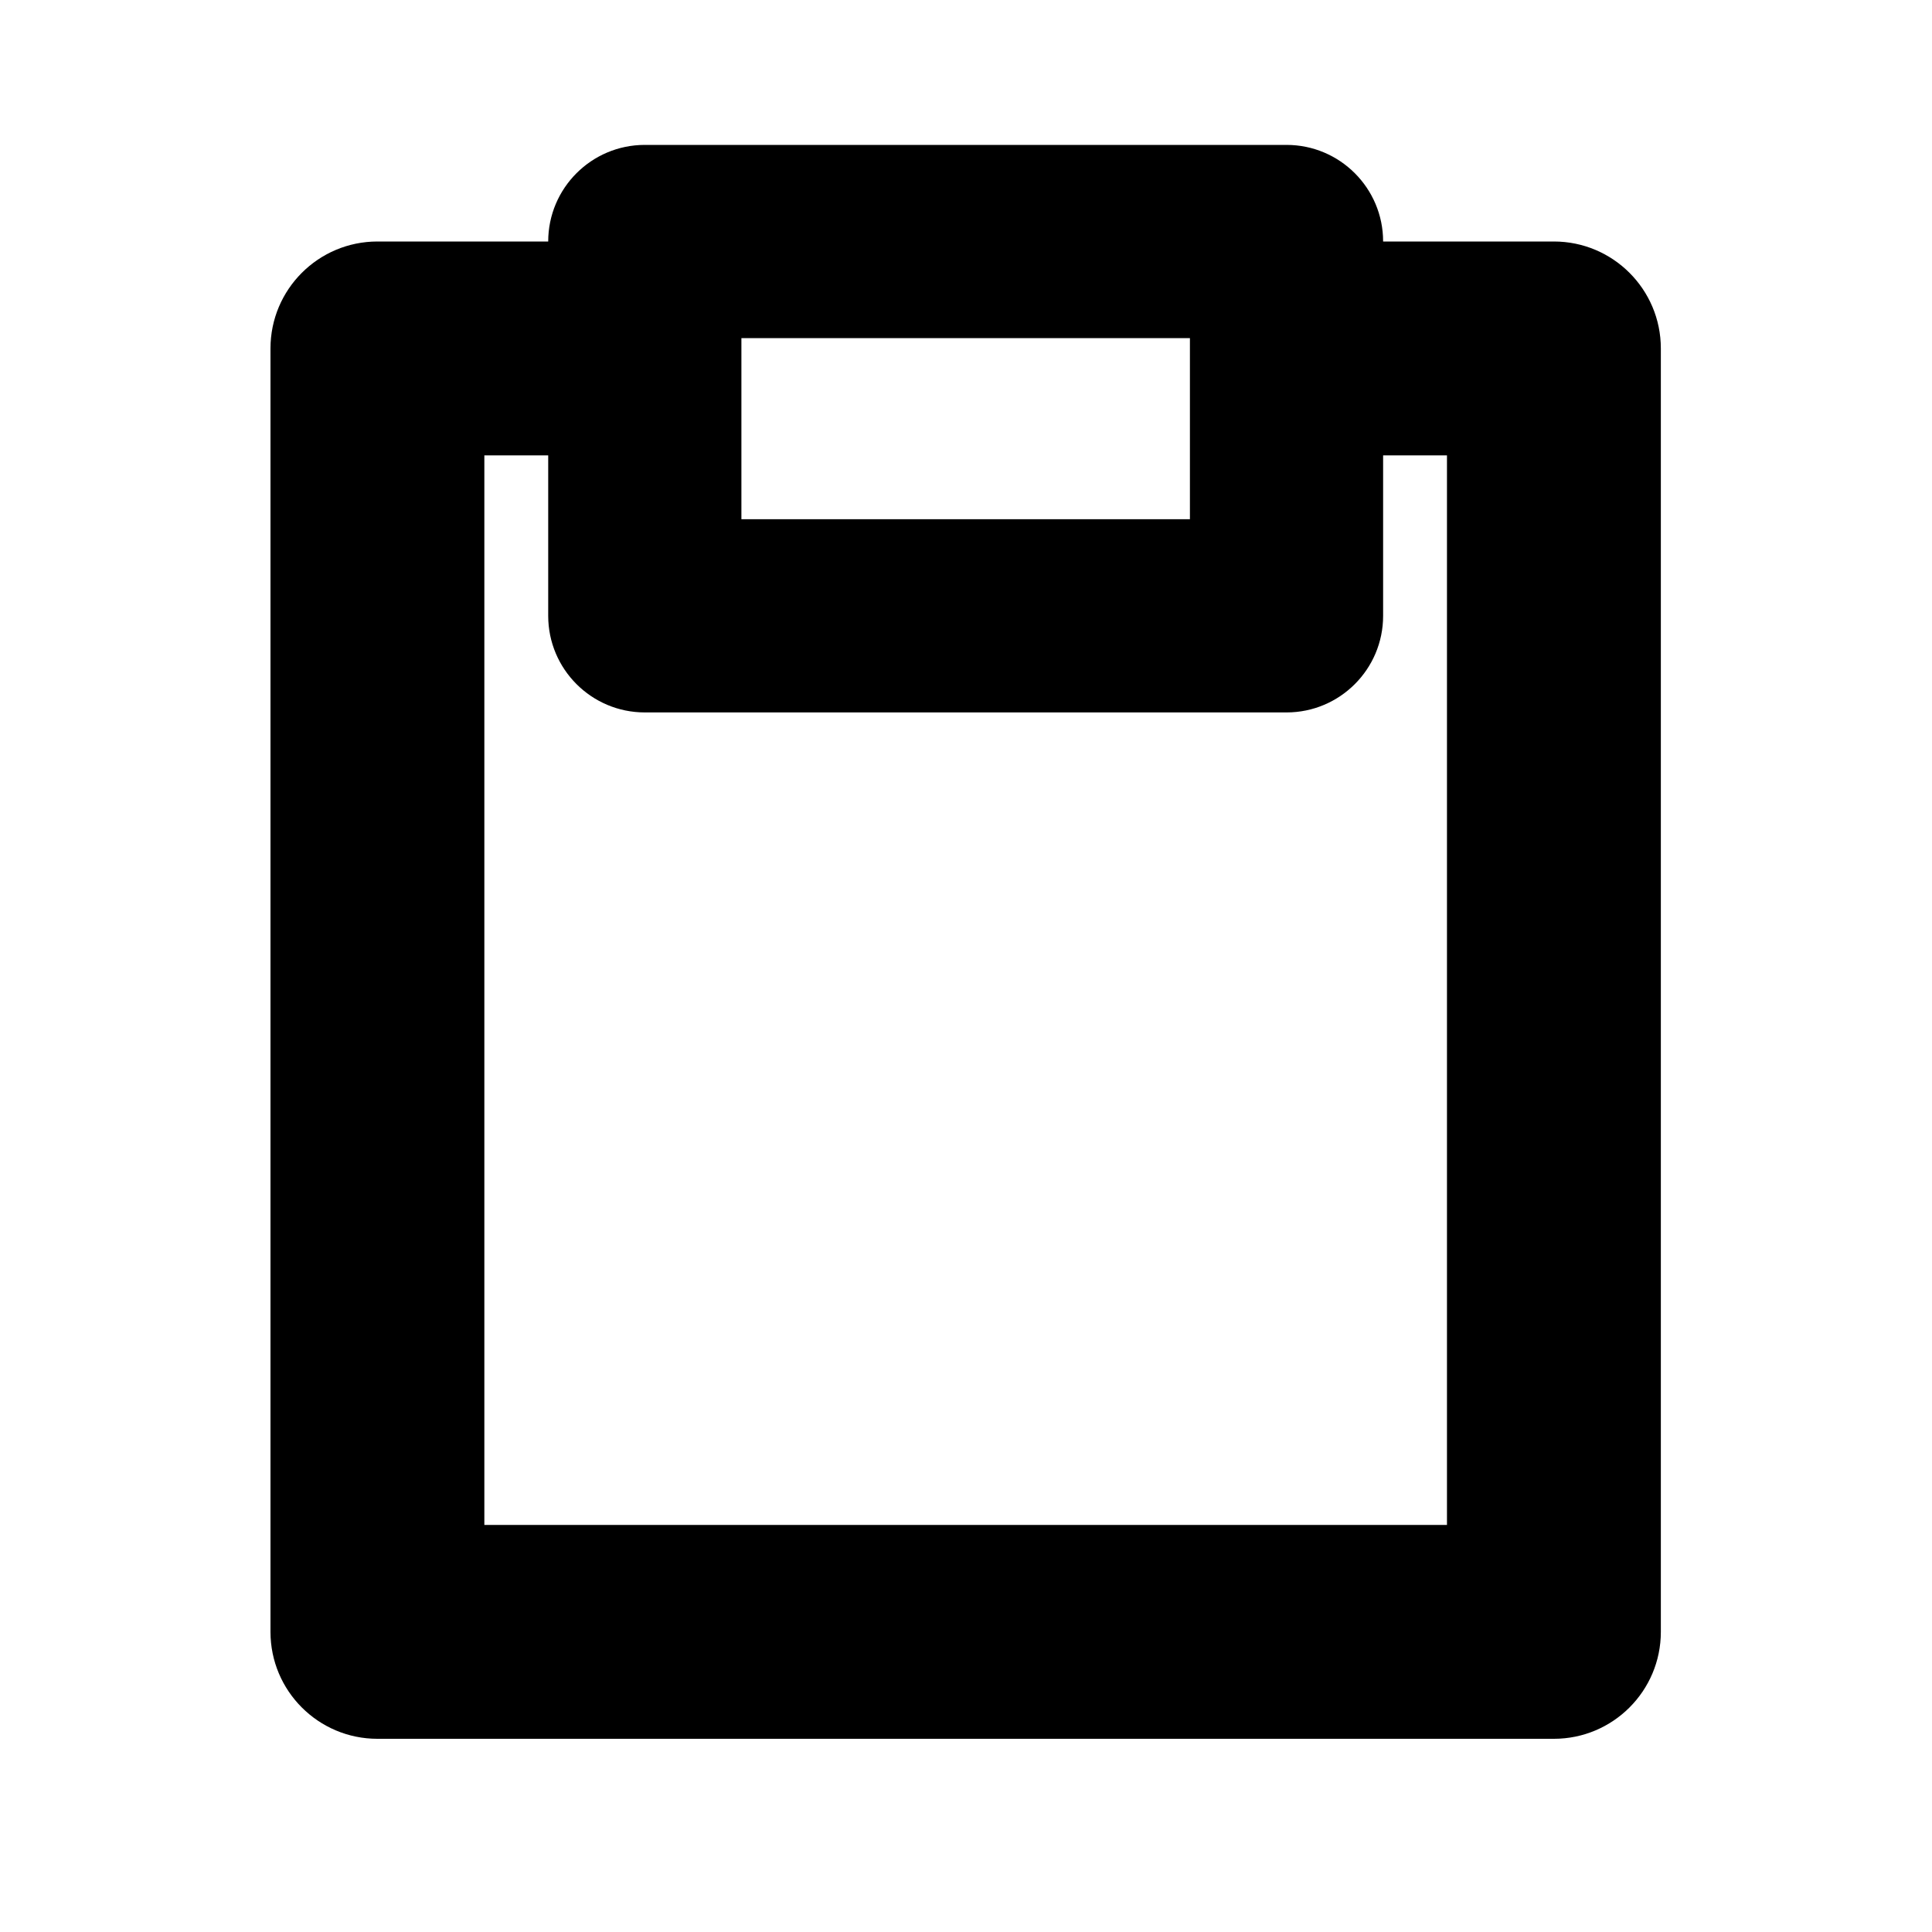
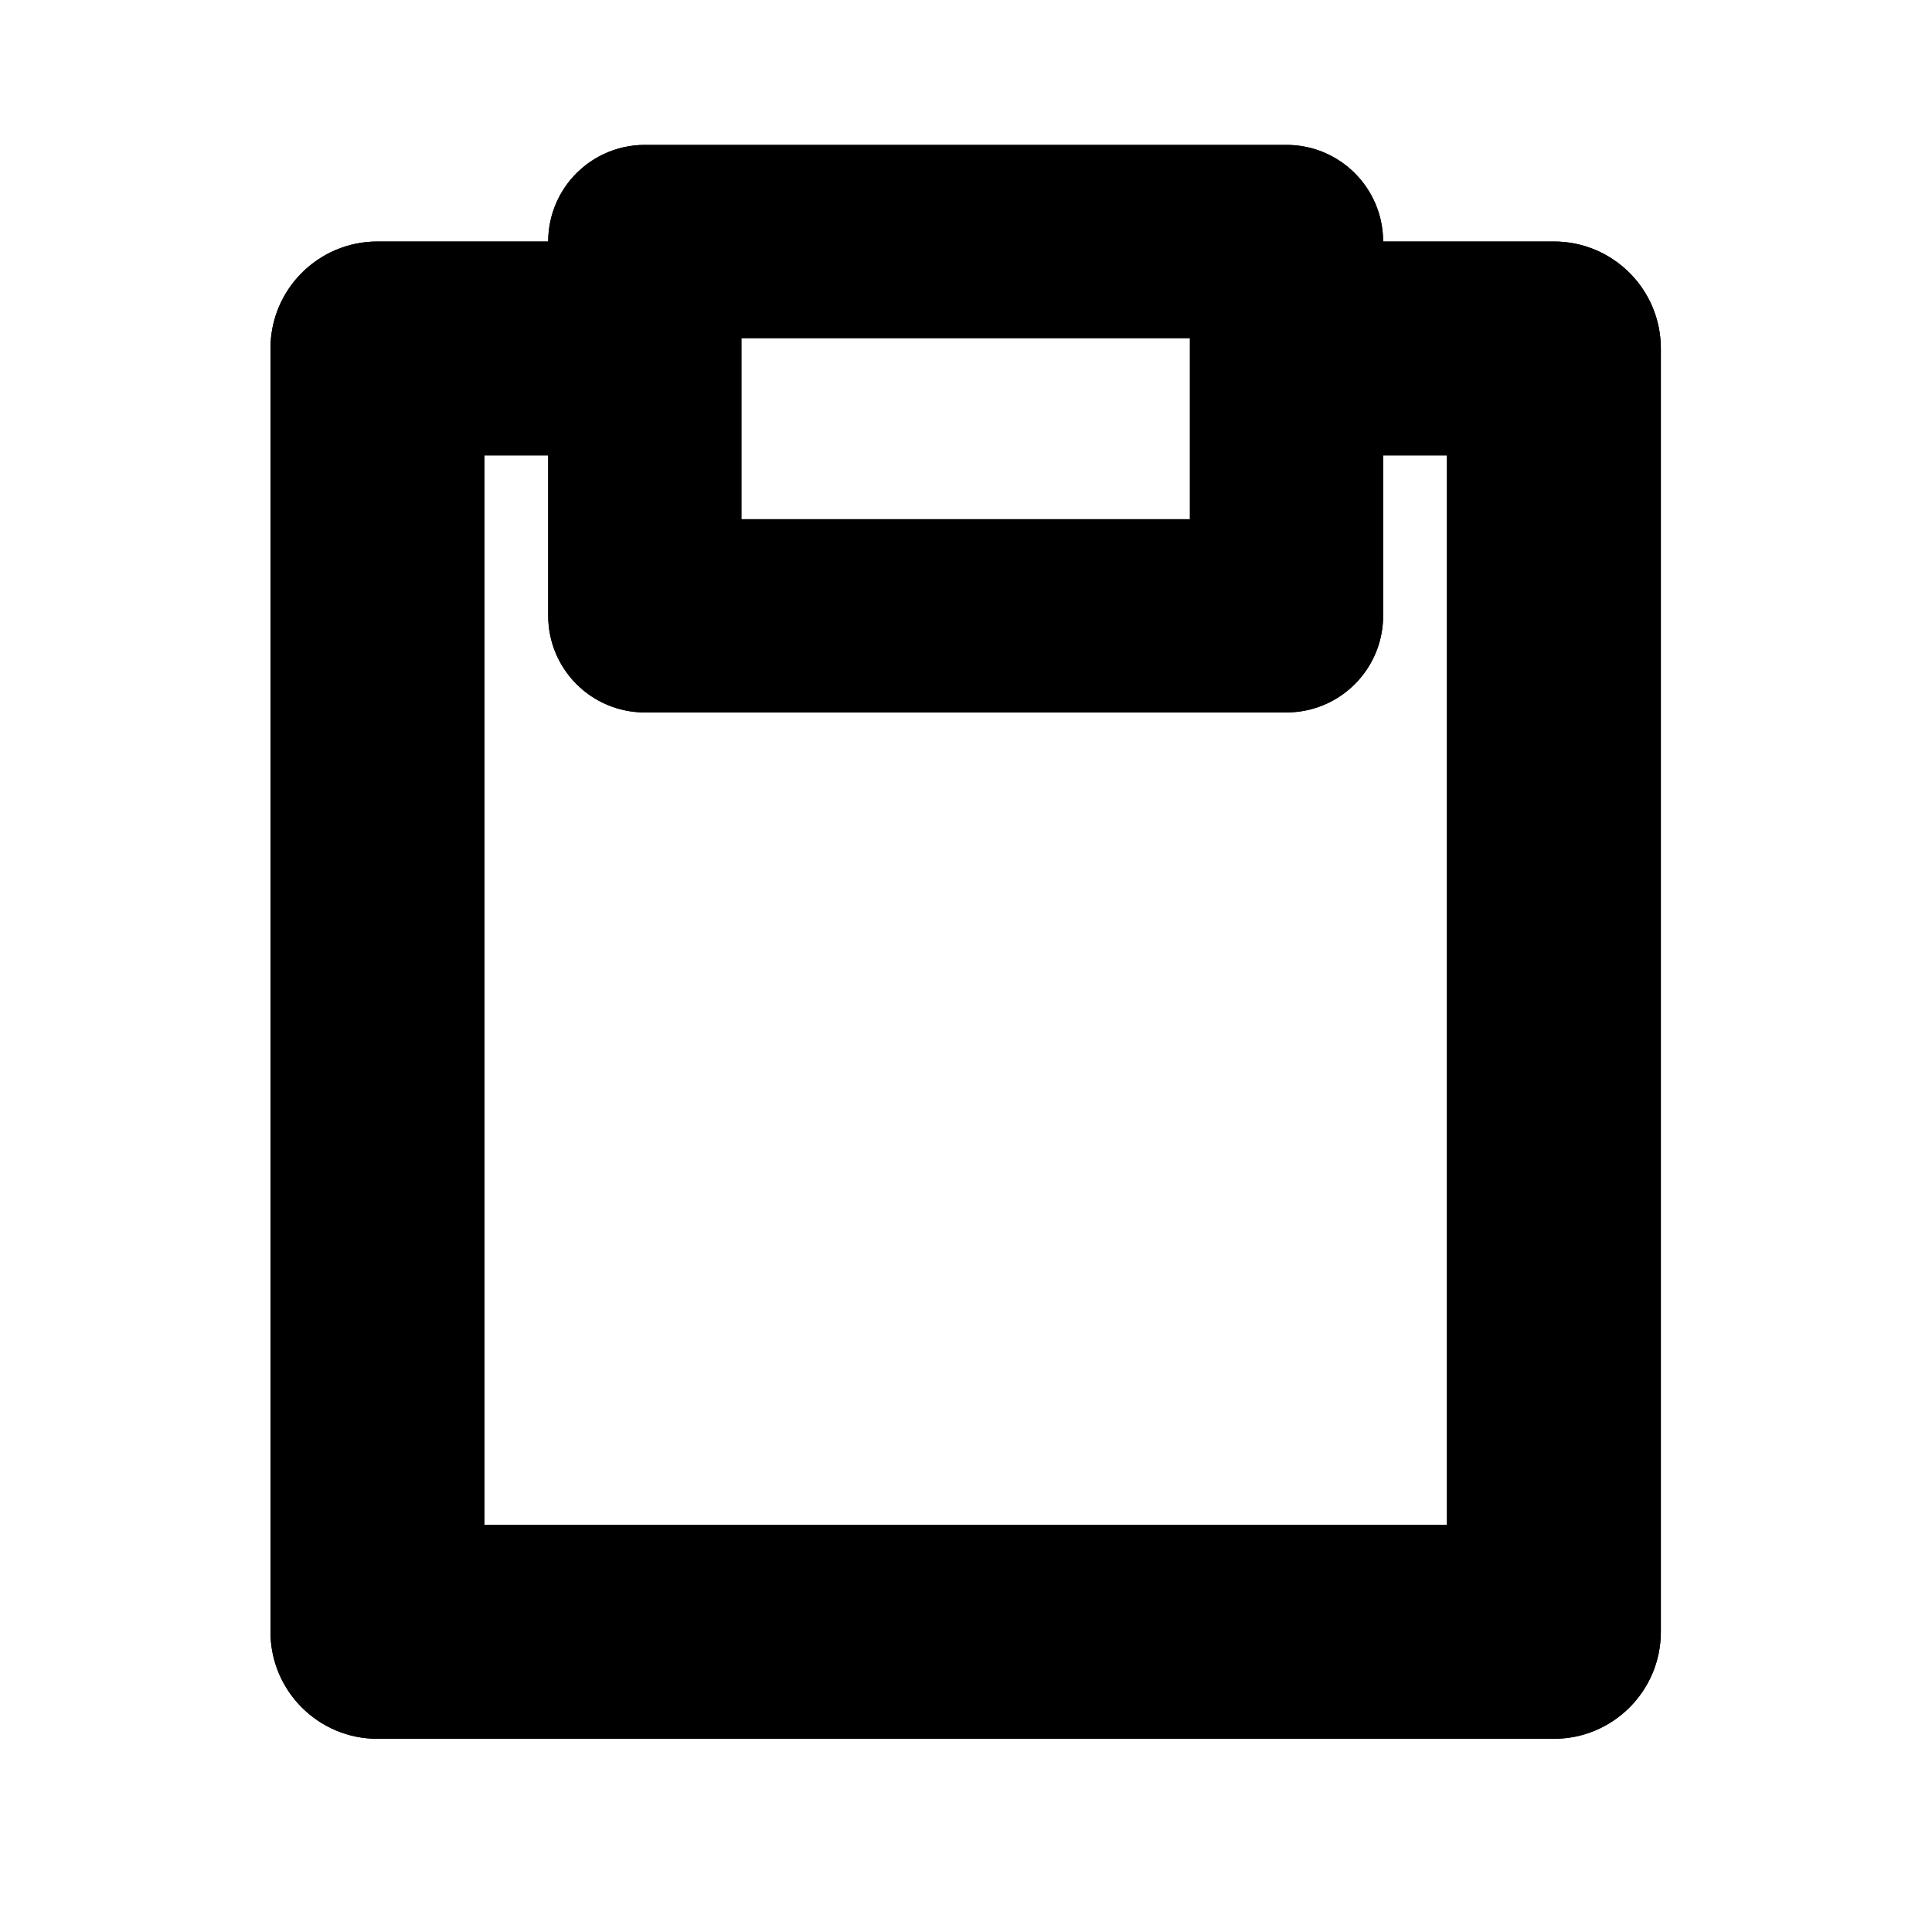
<svg xmlns="http://www.w3.org/2000/svg" width="20" height="20" viewBox="0 0 20 20" fill="none">
+   <rect x="6.675" y="2.5" width="6.643" height="3.875" stroke="currentColor" stroke-width="2" stroke-linejoin="round" />
+   <path d="M16.086 18H3.907C3.296 18 2.8 17.504 2.8 16.893V3.607C2.8 2.996 3.296 2.5 3.907 2.5H7.229V4.714H5.014V15.786H14.979V4.714H12.764V2.5H16.086C16.697 2.5 17.193 2.996 17.193 3.607V16.893C17.193 17.504 16.697 18 16.086 18Z" fill="currentColor" />
  <path fill-rule="evenodd" clip-rule="evenodd" d="M5.675 2.5C5.675 1.948 6.123 1.5 6.675 1.5H13.318C13.87 1.5 14.318 1.948 14.318 2.5V6.375C14.318 6.927 13.87 7.375 13.318 7.375H6.675C6.123 7.375 5.675 6.927 5.675 6.375V2.5ZM7.675 3.5V5.375H12.318V3.5H7.675Z" fill="currentColor" />
  <path d="M16.086 18H3.907C3.296 18 2.8 17.504 2.8 16.893V3.607C2.8 2.996 3.296 2.5 3.907 2.5H7.229V4.714H5.014V15.786H14.979V4.714H12.764V2.5H16.086C16.697 2.5 17.193 2.996 17.193 3.607V16.893C17.193 17.504 16.697 18 16.086 18Z" fill="currentColor" />
</svg>
